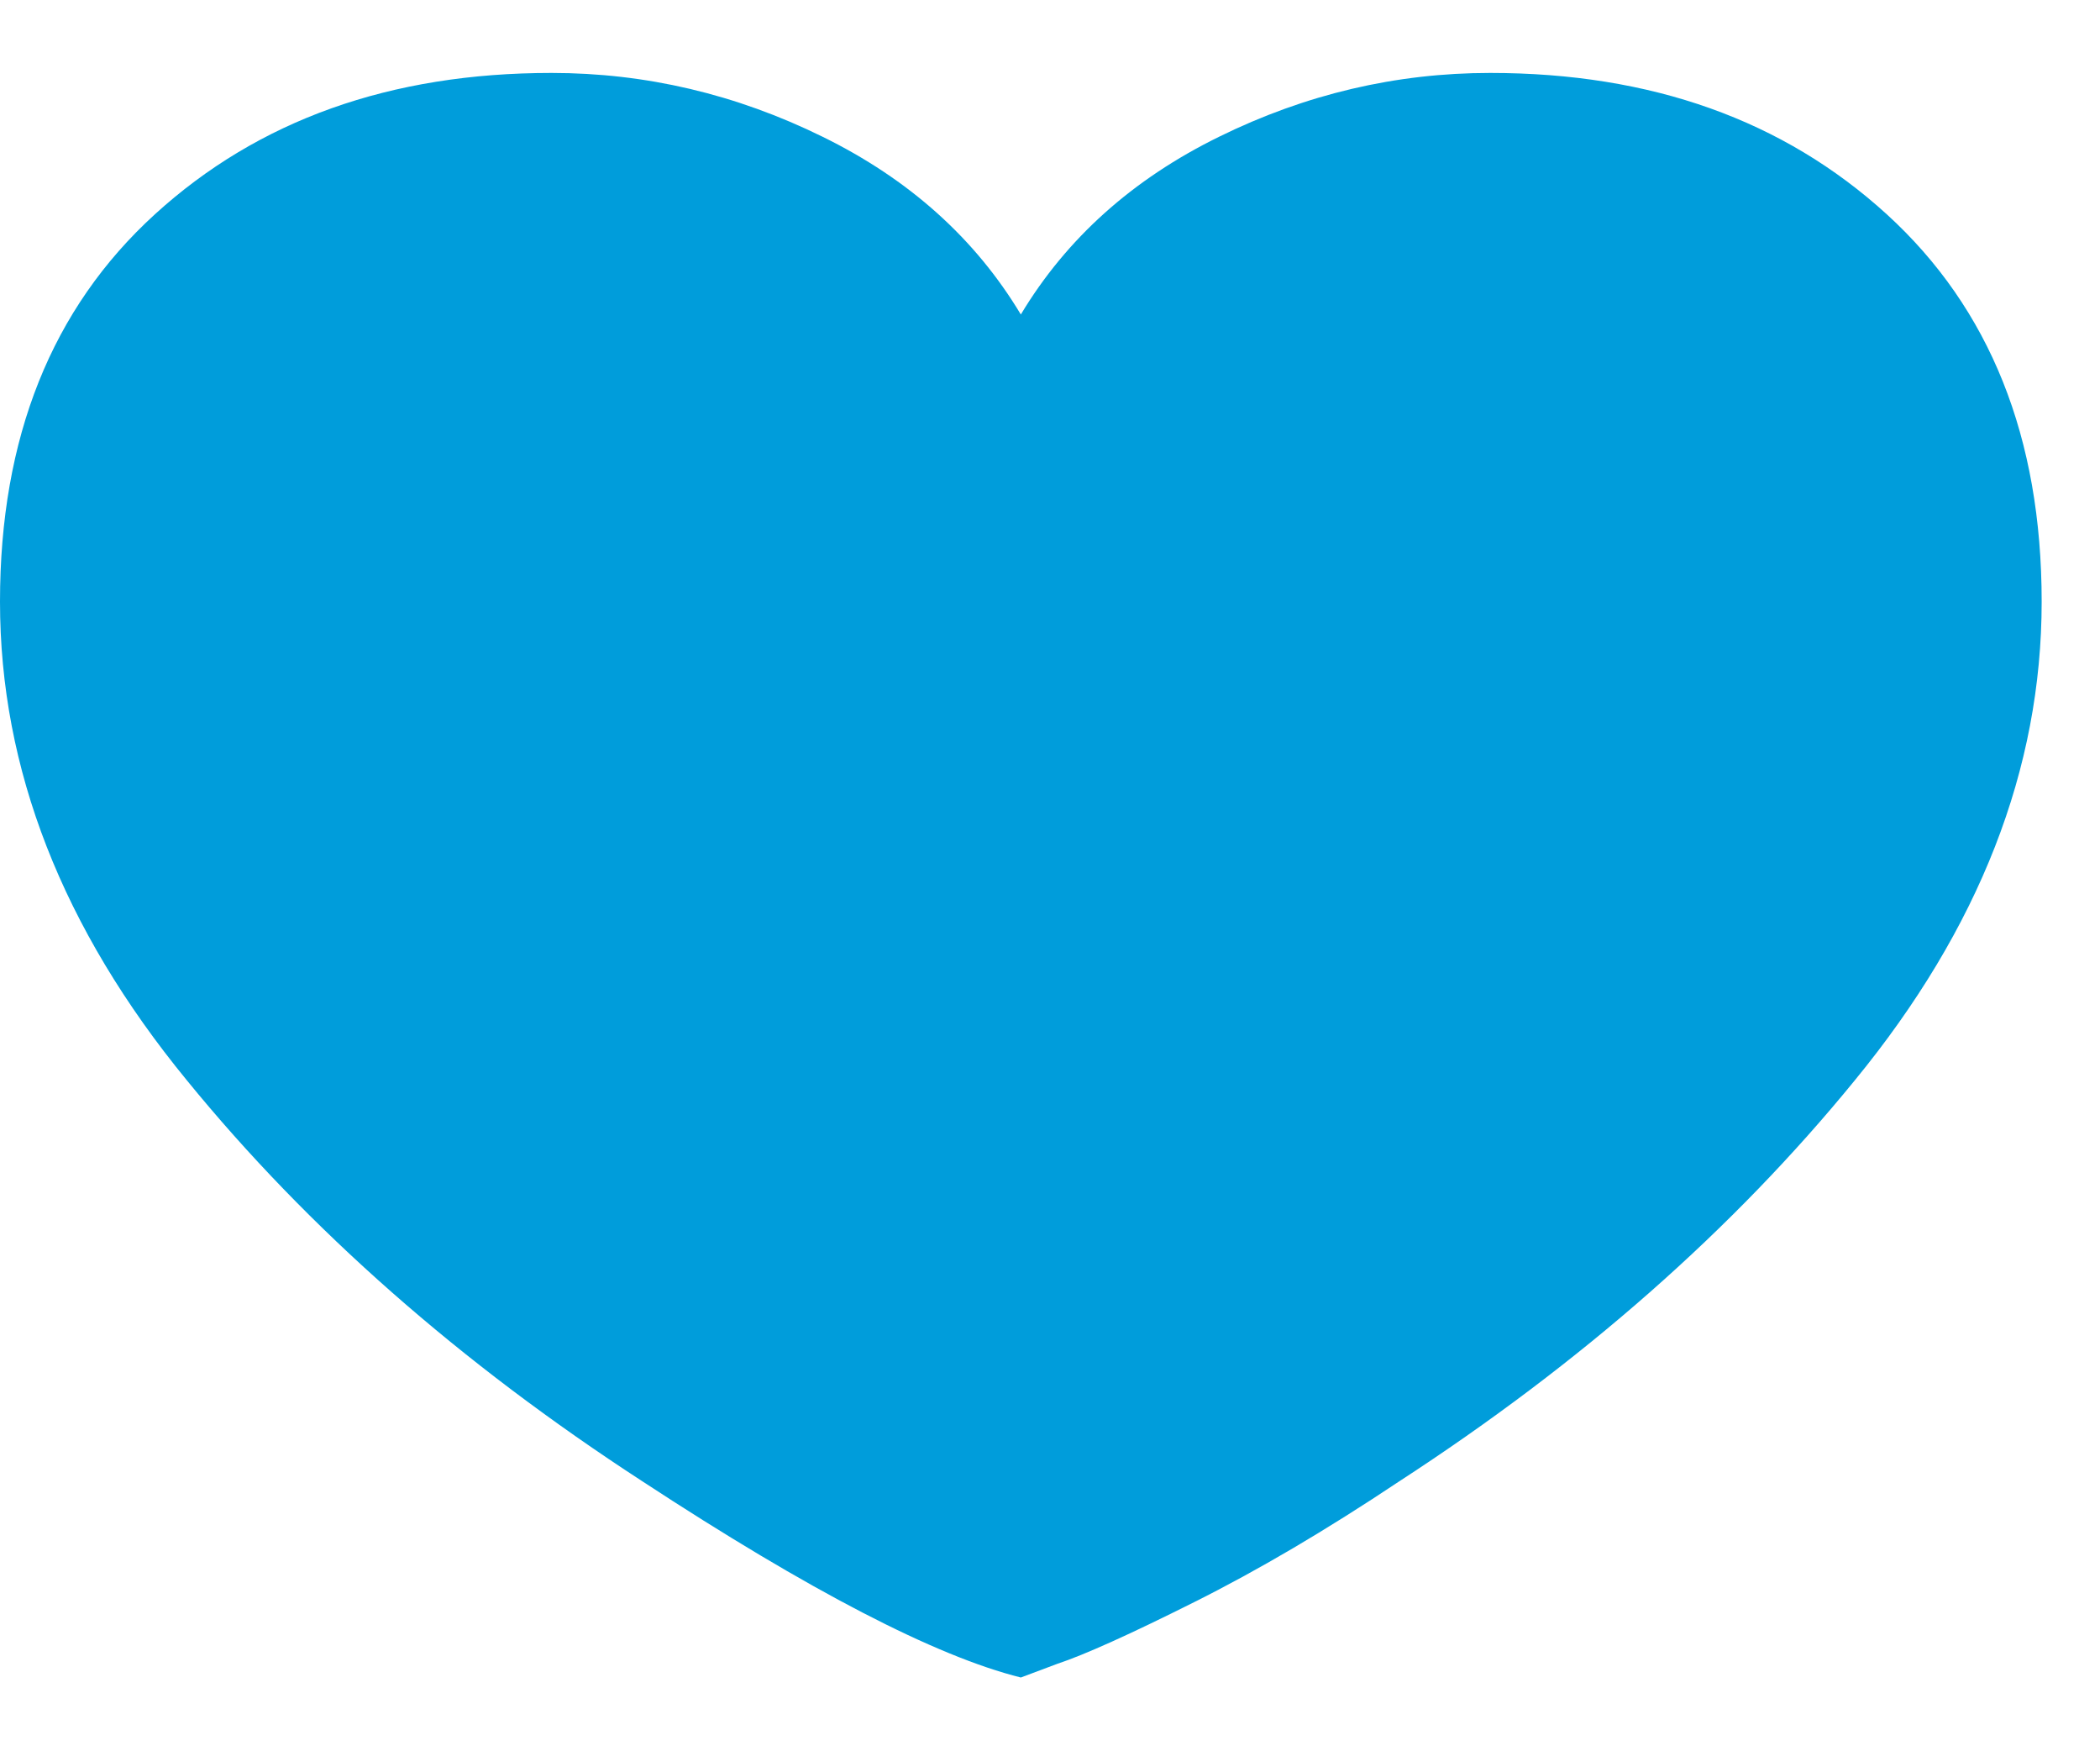
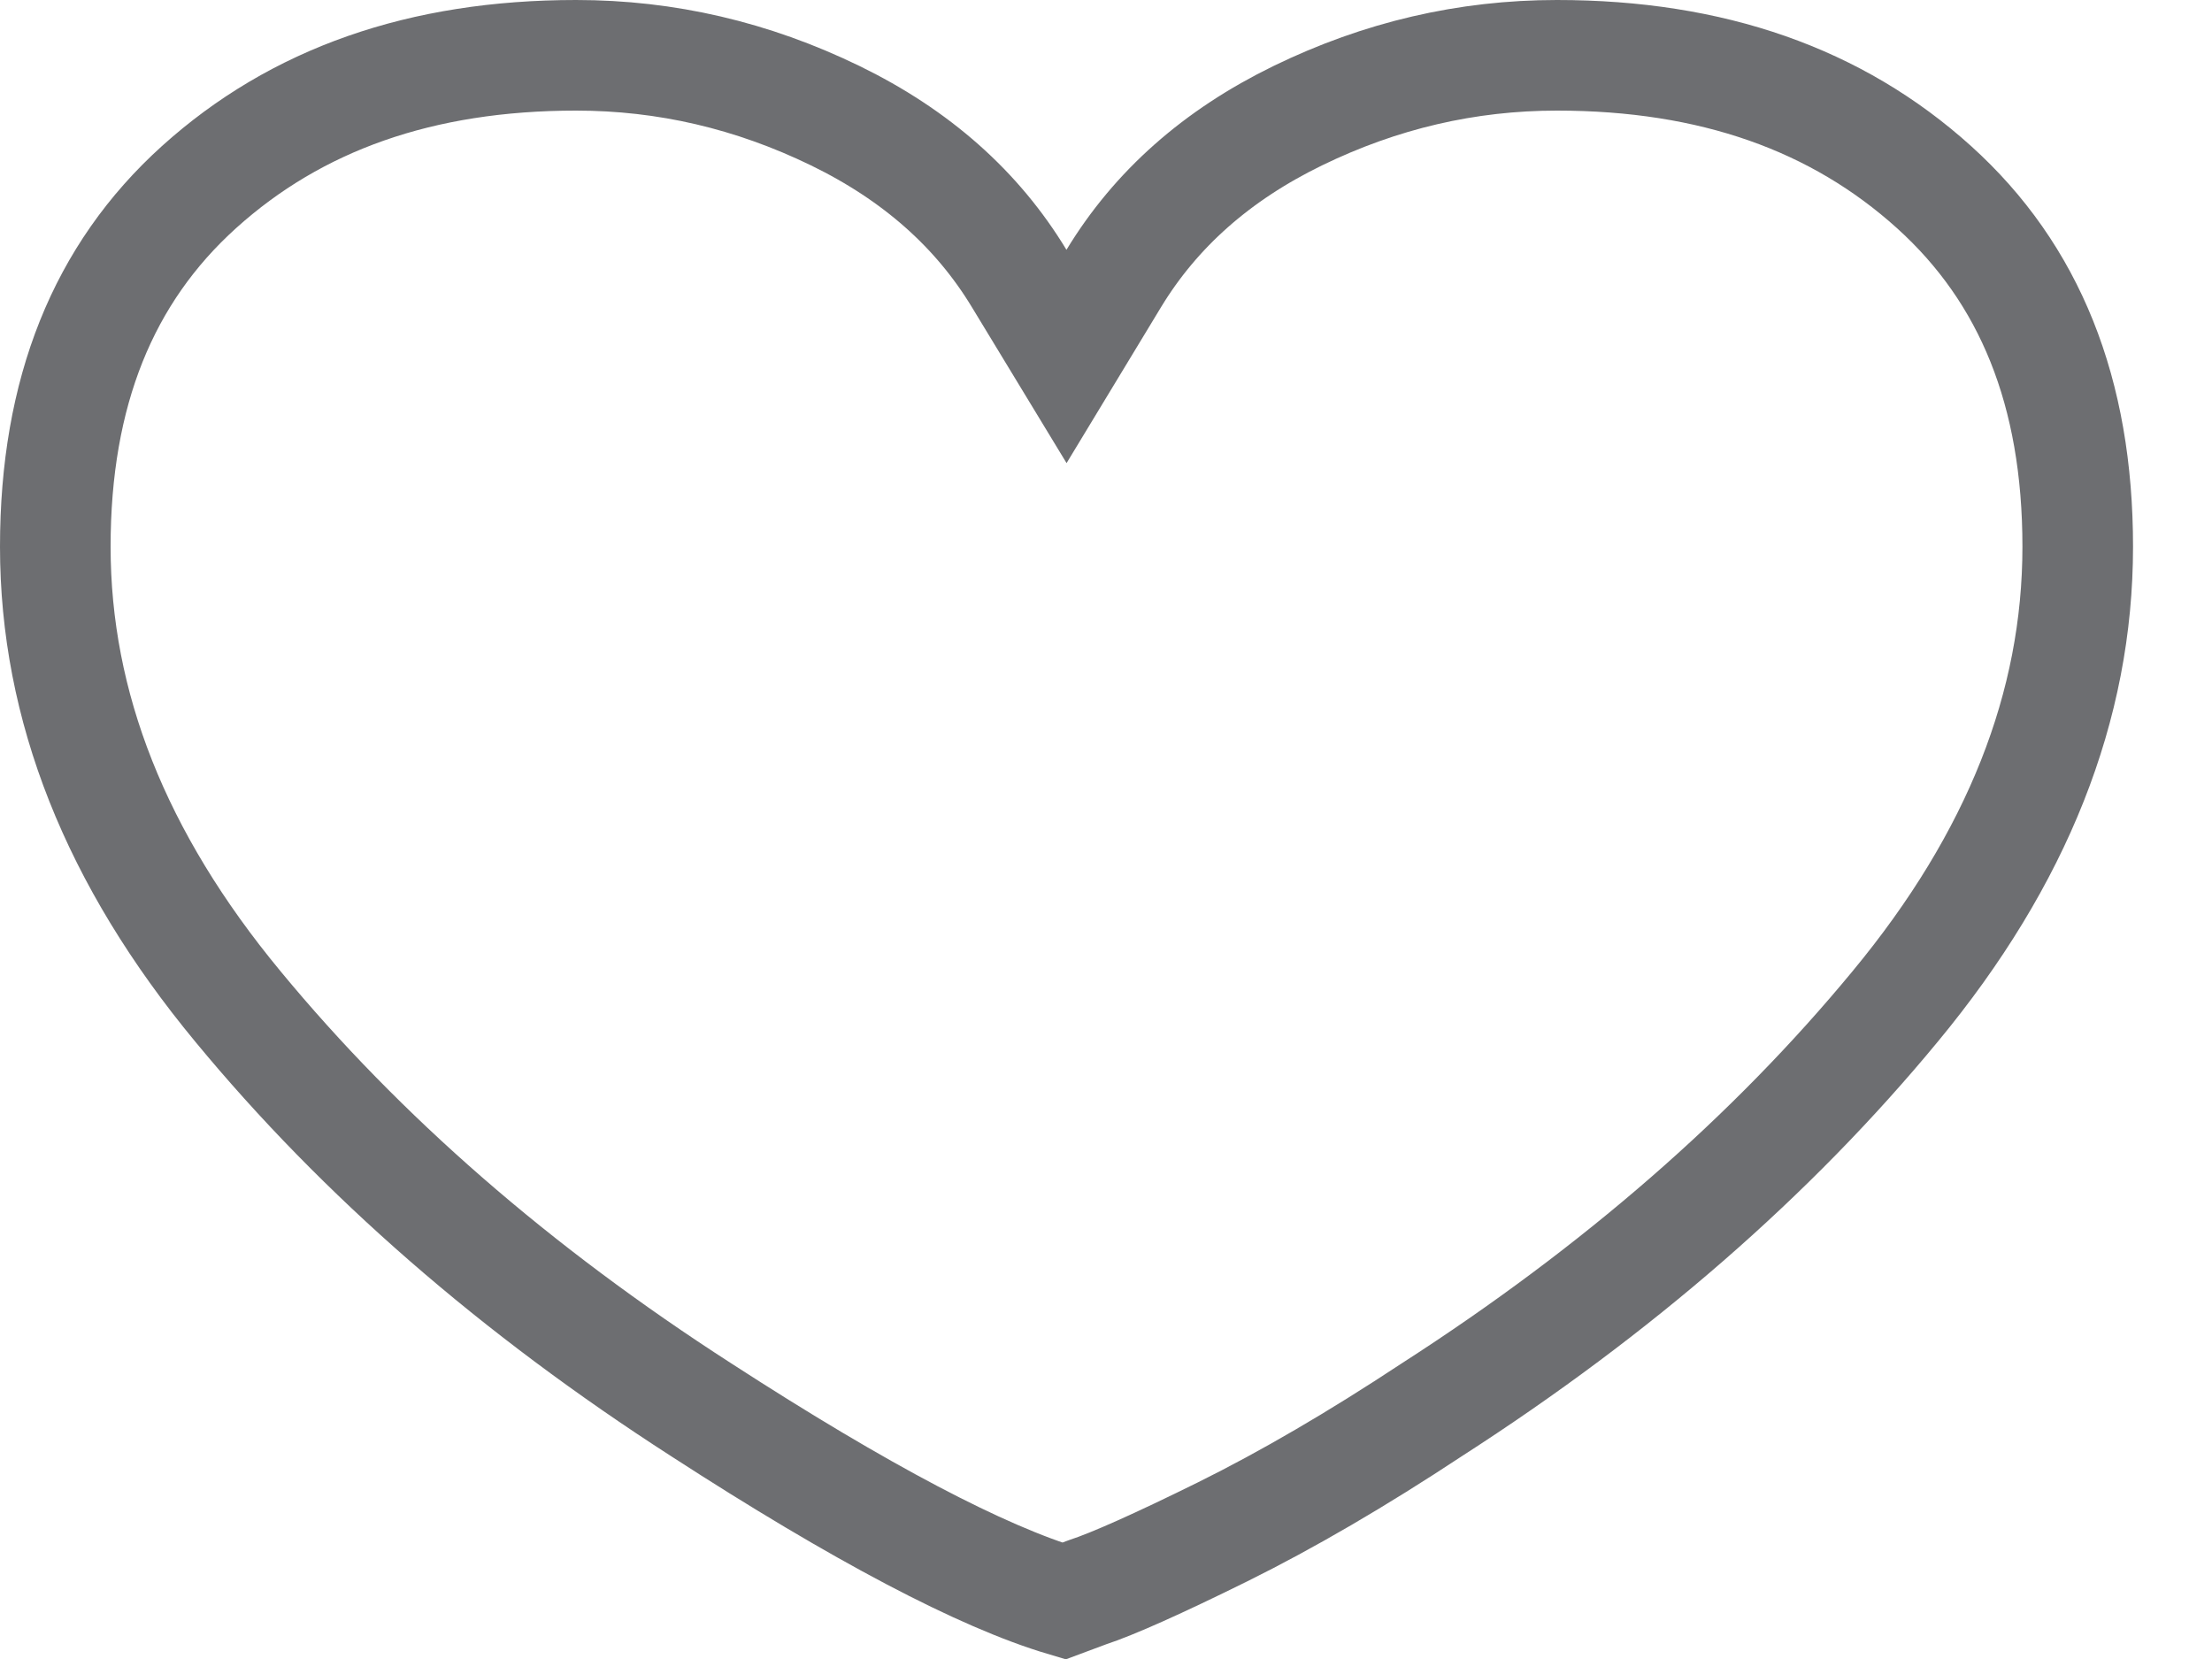
- <svg xmlns="http://www.w3.org/2000/svg" width="18" height="15" viewBox="0 0 18 15">
-   <path fill="#009DDB" fill-rule="evenodd" d="M12.773,0.625 C14.154,0.625 15.286,1.029 16.172,1.836 C17.057,2.643 17.5,3.75 17.5,5.156 C17.5,6.589 16.966,7.956 15.898,9.258 C14.857,10.534 13.555,11.68 11.992,12.695 C11.367,13.112 10.781,13.457 10.234,13.73 C9.687,14.004 9.297,14.18 9.062,14.258 L8.75,14.375 C8.021,14.193 6.94,13.633 5.508,12.695 C3.945,11.68 2.643,10.534 1.602,9.258 C0.534,7.956 0,6.589 0,5.156 C0,3.75 0.443,2.643 1.328,1.836 C2.214,1.029 3.346,0.625 4.727,0.625 C5.534,0.625 6.309,0.807 7.051,1.172 C7.793,1.536 8.359,2.044 8.75,2.695 C9.141,2.044 9.707,1.536 10.449,1.172 C11.191,0.807 11.966,0.625 12.773,0.625 Z" />
+ <svg xmlns="http://www.w3.org/2000/svg" width="20" height="15" viewBox="0 0 20 15">
+   <defs>
+     <path id="like-a" d="M14.077,0 C15.598,0 16.846,0.44 17.822,1.321 C18.798,2.202 19.286,3.409 19.286,4.943 C19.286,6.506 18.697,7.997 17.521,9.418 C16.373,10.81 14.938,12.06 13.216,13.168 C12.527,13.622 11.881,13.999 11.279,14.297 C10.676,14.595 10.246,14.787 9.987,14.872 L9.643,15 C8.839,14.801 7.648,14.19 6.07,13.168 C4.348,12.06 2.913,10.81 1.765,9.418 C0.588,7.997 0,6.506 0,4.943 C0,3.409 0.488,2.202 1.464,1.321 C2.439,0.44 3.688,0 5.209,0 C6.099,0 6.952,0.199 7.77,0.597 C8.588,0.994 9.212,1.548 9.643,2.259 C10.073,1.548 10.698,0.994 11.515,0.597 C12.333,0.199 13.187,0 14.077,0 Z" />
+   </defs>
+   <g fill="none" fill-rule="evenodd">
+     <path stroke="#6D6E71" d="M9.619,14.476 L9.831,14.397 C10.06,14.322 10.474,14.137 11.057,13.849 C11.64,13.56 12.268,13.194 12.945,12.747 C14.625,11.666 16.021,10.45 17.136,9.099 C18.241,7.764 18.786,6.384 18.786,4.943 C18.786,3.545 18.353,2.474 17.487,1.692 C16.607,0.898 15.479,0.5 14.077,0.5 C13.263,0.5 12.484,0.681 11.734,1.046 C11.001,1.403 10.45,1.892 10.07,2.518 L9.643,3.223 L9.215,2.518 C8.836,1.892 8.285,1.403 7.552,1.046 C6.801,0.681 6.022,0.5 5.209,0.5 C3.807,0.5 2.679,0.898 1.799,1.692 C0.933,2.474 0.5,3.545 0.5,4.943 C0.5,6.384 1.045,7.764 2.151,9.1 C3.265,10.45 4.661,11.666 6.342,12.748 C7.781,13.68 8.881,14.257 9.619,14.476 Z" />
+   </g>
</svg>
